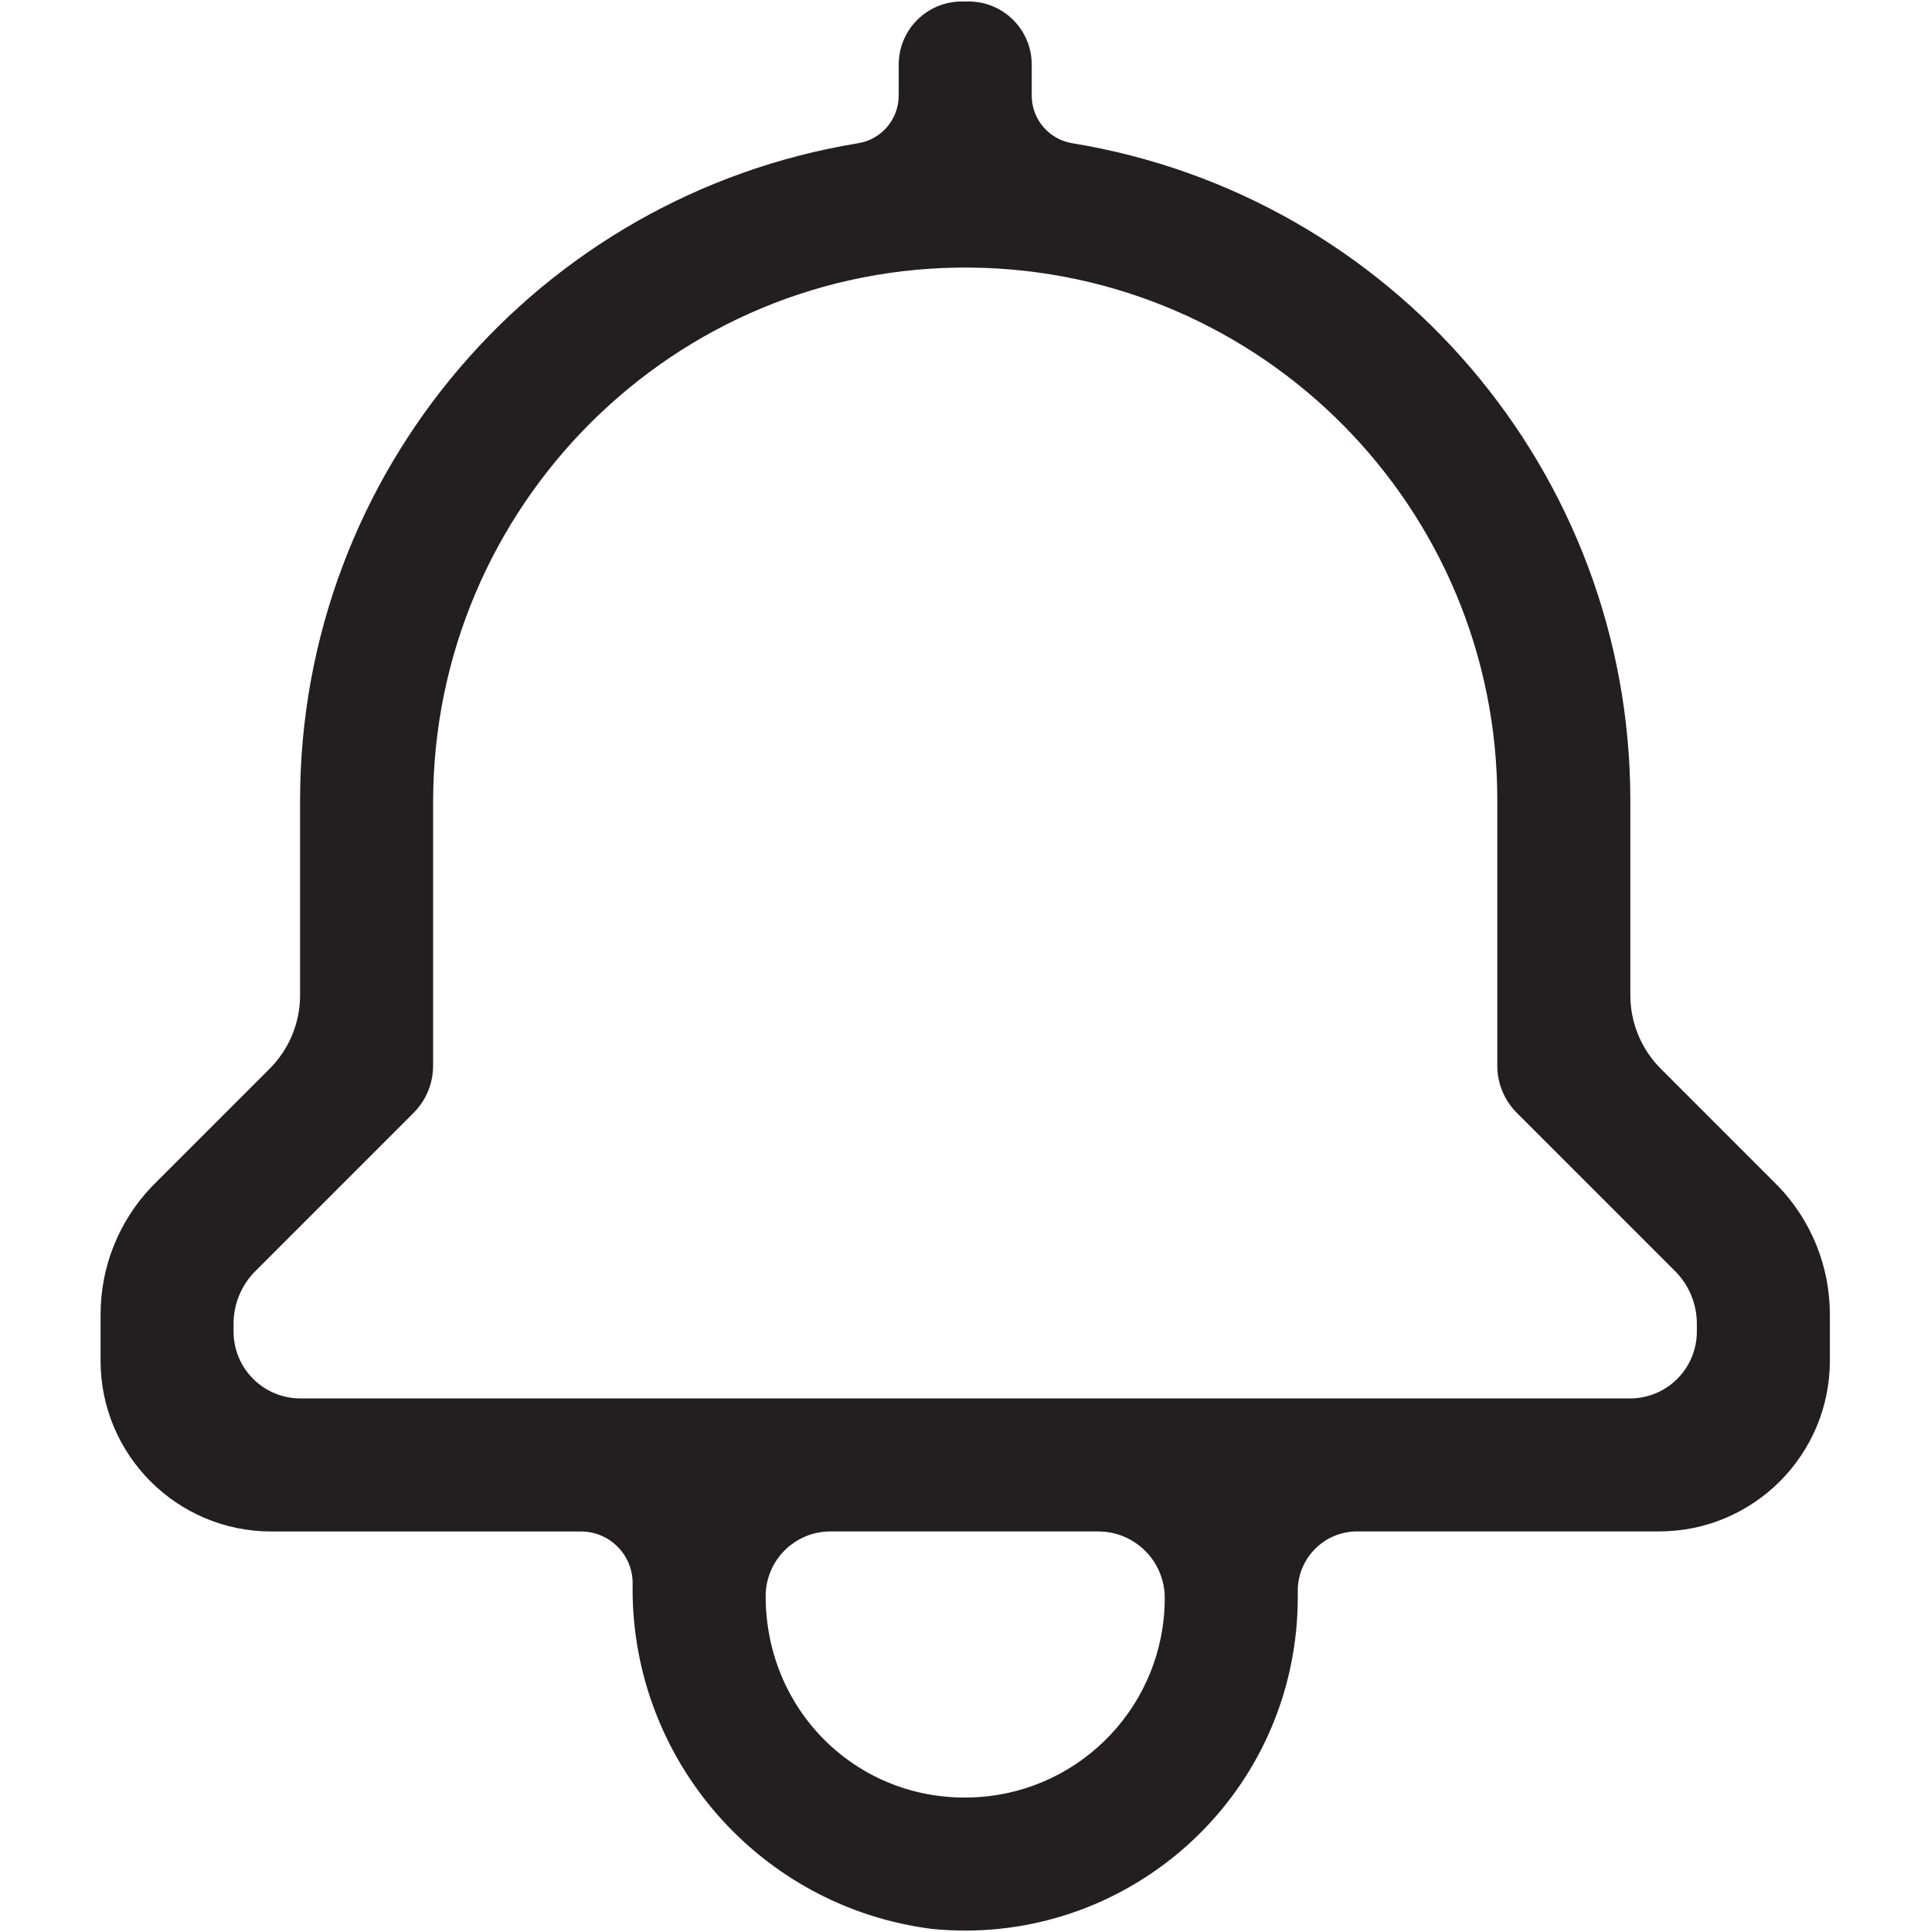
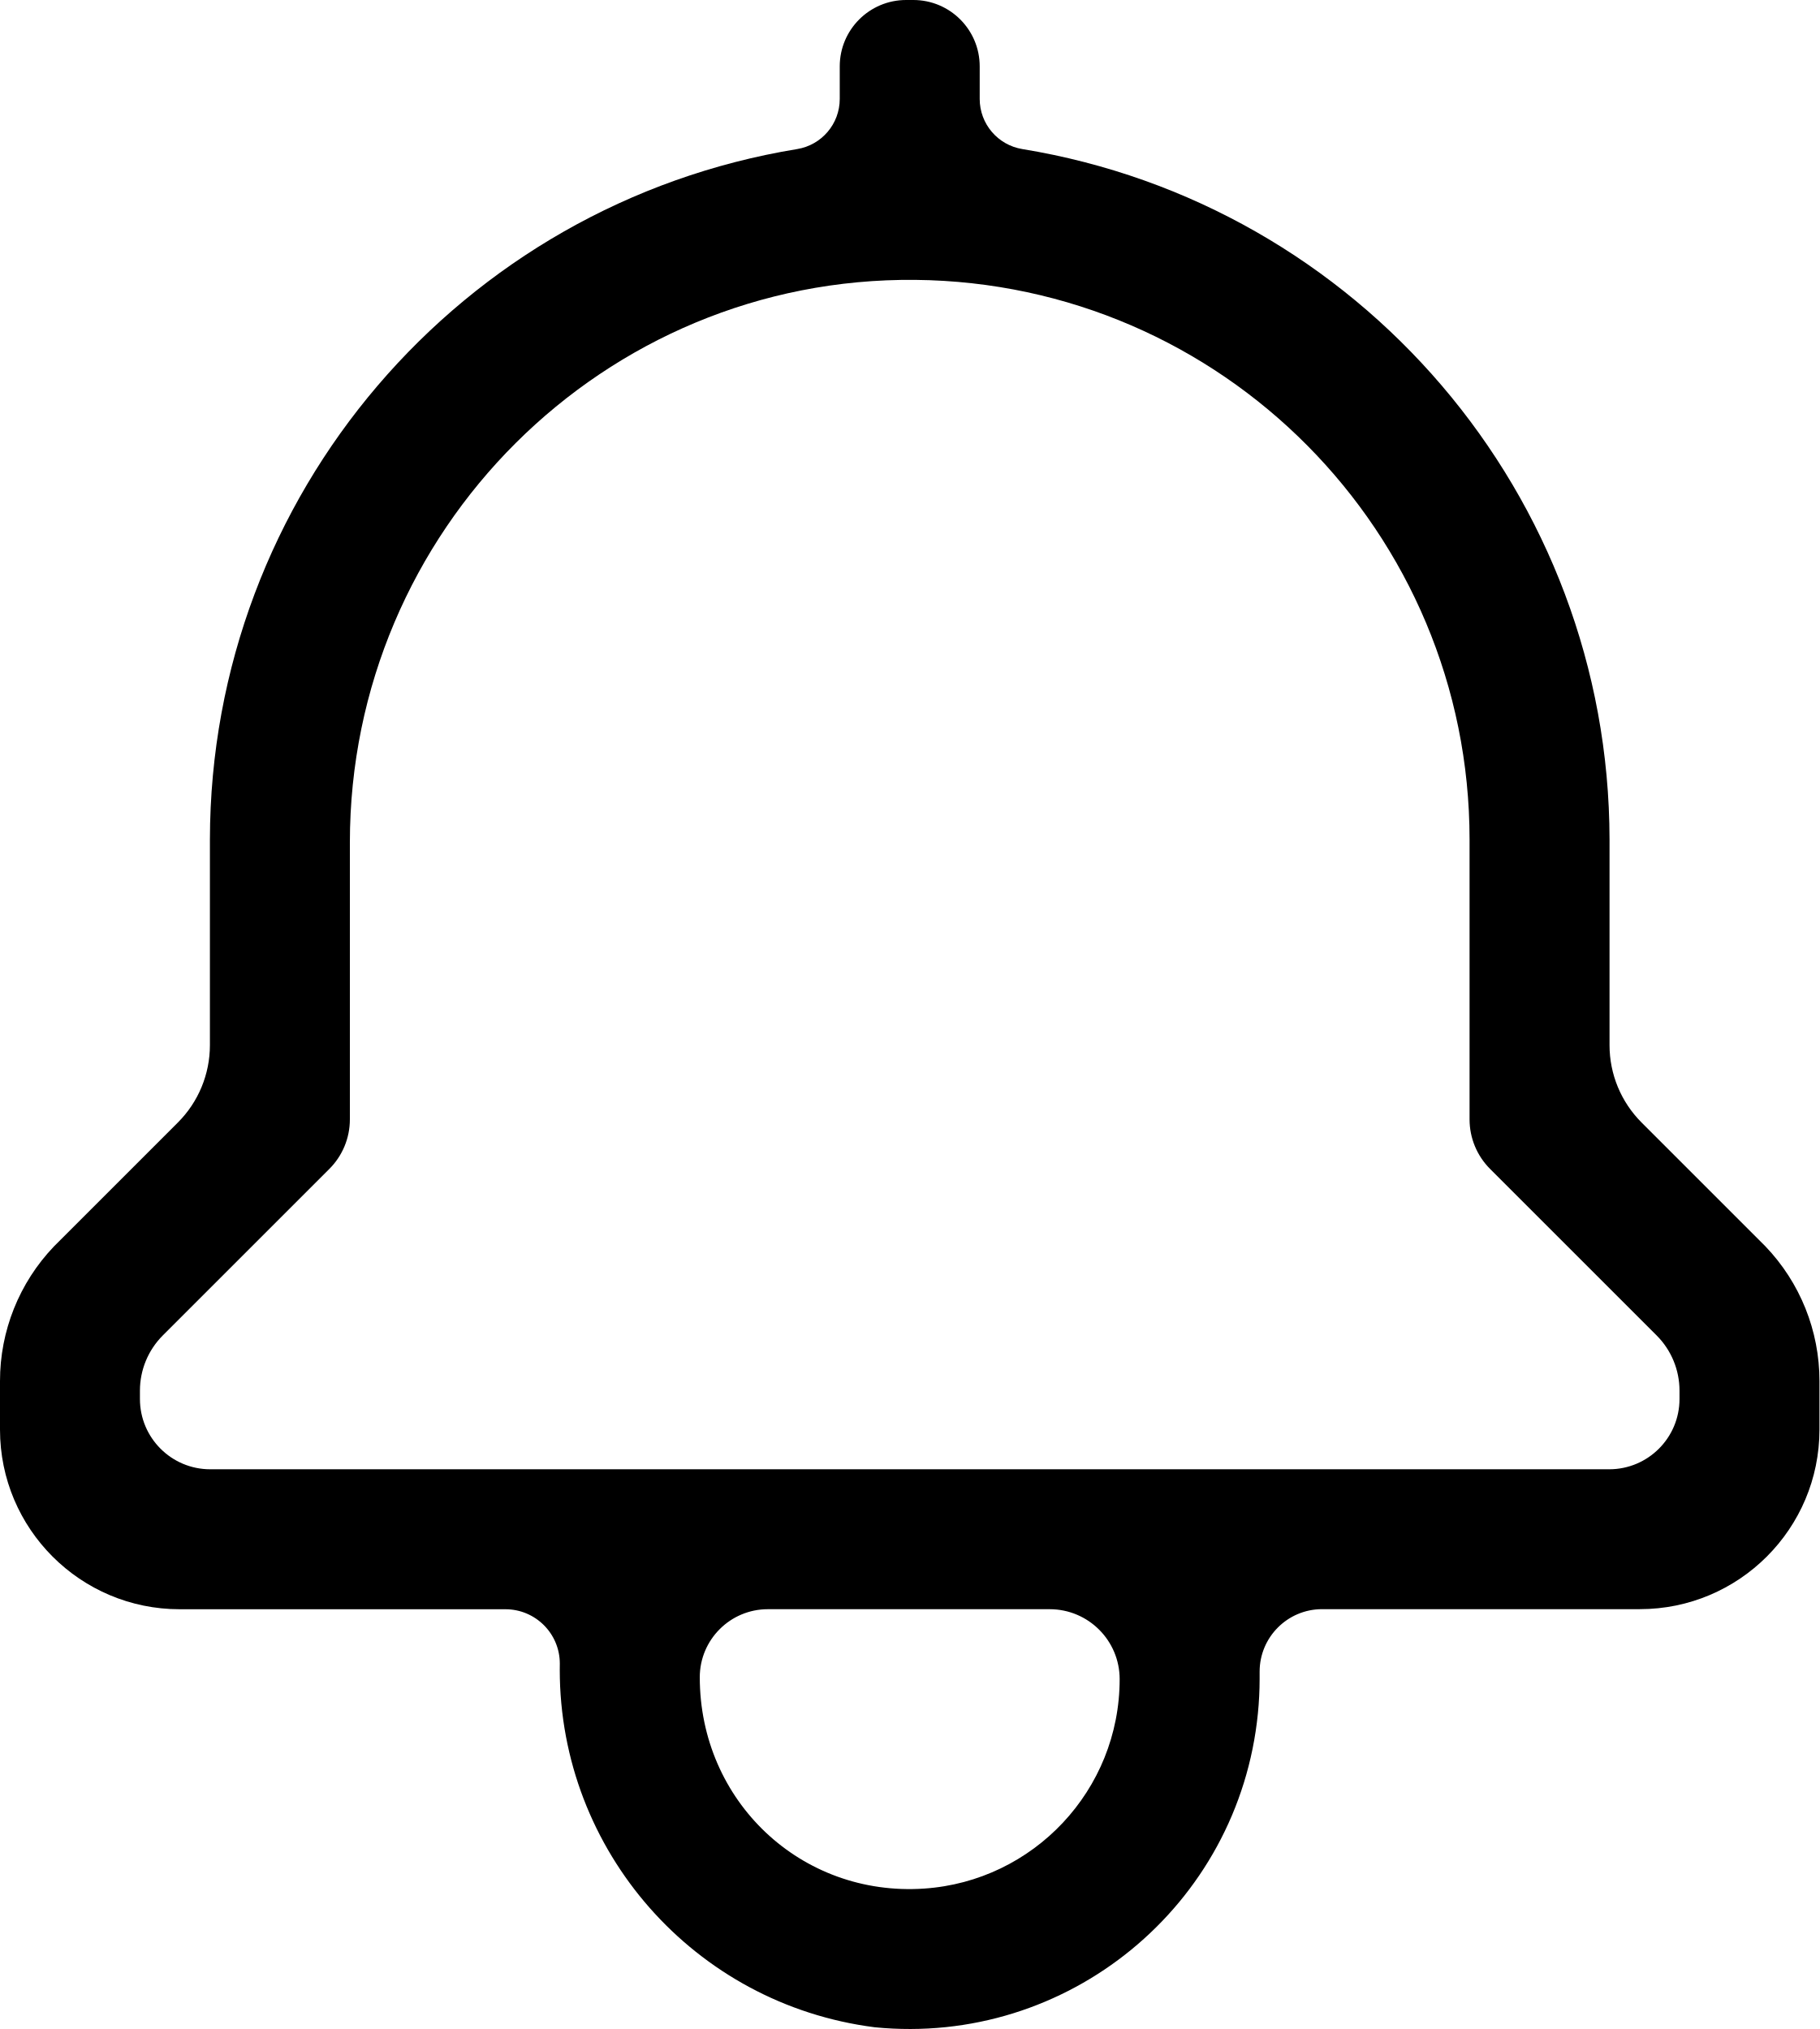
- <svg xmlns="http://www.w3.org/2000/svg" viewBox="0 0 2600 2601.84">
-   <defs>
-     <style>.cls-1{fill:none;}.cls-2{fill:#231f20;}</style>
-   </defs>
-   <g id="Layer_2" data-name="Layer 2">
-     <g id="Container">
-       <rect class="cls-1" width="2600" height="2601.84" />
-     </g>
-     <g id="Notification">
-       <path class="cls-2" d="M2395.24,1597.65l-7.82-7.82-150.57-150.58a140,140,0,0,1-41-99V1077c-.55-441.37-321.34-813.73-751.64-884.12a65.05,65.05,0,0,1-54.62-64.16V87a85,85,0,0,0-85-85h-9.16a85,85,0,0,0-85,85v41.73a65.05,65.05,0,0,1-54.62,64.16C725.5,263.27,404.71,635.63,404.16,1077v263.26a140,140,0,0,1-41,99l-150.5,150.51-.07.07-7.88,7.88-.26.27a249.2,249.2,0,0,0-69,172.49v62c0,127,103,230,230,230H782.47A69.61,69.61,0,0,1,852.08,2132c-.05,2.68-.07,5.37-.07,8,0,231.85,172.38,428.3,403.2,457.71,246.47,24.44,466.08-155.55,490.52-402q2.16-21.81,2.19-43.75v-9.59a80,80,0,0,1,80-80h406.67c127,0,230-103,230-230v-62A249.18,249.18,0,0,0,2395.24,1597.65ZM1318.53,2420.13c-157.92,10.76-287.28-112.25-287.28-270.54a87.16,87.16,0,0,1,87.16-87.17h360.76a89.59,89.59,0,0,1,89.58,89.59C1568.75,2294.21,1458.31,2410.61,1318.53,2420.13ZM404.58,1883.26a90,90,0,0,1-90-90V1782.6a100,100,0,0,1,29.28-70.71l161.06-161.06,52.16-52.16a89.62,89.62,0,0,0,26.25-63.33V1080.66c0-399.22,324.7-724.24,723.89-720.3,392.48,3.88,709.45,323.24,709.45,716.64v358.34a89.6,89.6,0,0,0,26.25,63.33l52.16,52.16,161.06,161.06a100,100,0,0,1,29.28,70.71v10.66a90,90,0,0,1-90,90Z" />
-     </g>
-   </g>
+ <svg xmlns="http://www.w3.org/2000/svg" viewBox="135.45 2 2329.14 2597.93">
+   <path d="M2395.24,1597.65l-7.82-7.82-150.57-150.58a140,140,0,0,1-41-99V1077c-.55-441.37-321.34-813.73-751.64-884.12a65.05,65.05,0,0,1-54.62-64.16V87a85,85,0,0,0-85-85h-9.16a85,85,0,0,0-85,85v41.73a65.05,65.05,0,0,1-54.62,64.16C725.5,263.27,404.71,635.63,404.16,1077v263.26a140,140,0,0,1-41,99l-150.5,150.51-.07.07-7.88,7.88-.26.27a249.2,249.2,0,0,0-69,172.49v62c0,127,103,230,230,230H782.47A69.61,69.61,0,0,1,852.08,2132c-.05,2.68-.07,5.37-.07,8,0,231.85,172.38,428.3,403.2,457.71,246.47,24.44,466.08-155.55,490.52-402q2.16-21.81,2.19-43.75v-9.59a80,80,0,0,1,80-80h406.67c127,0,230-103,230-230v-62A249.18,249.18,0,0,0,2395.24,1597.65ZM1318.53,2420.13c-157.92,10.76-287.28-112.25-287.28-270.54a87.16,87.16,0,0,1,87.16-87.17h360.76a89.59,89.59,0,0,1,89.58,89.59C1568.75,2294.21,1458.31,2410.61,1318.53,2420.13ZM404.58,1883.26a90,90,0,0,1-90-90V1782.6a100,100,0,0,1,29.28-70.71l161.06-161.06,52.16-52.16a89.62,89.62,0,0,0,26.25-63.33V1080.66c0-399.22,324.7-724.24,723.89-720.3,392.48,3.88,709.45,323.24,709.45,716.64v358.34a89.6,89.6,0,0,0,26.25,63.33l52.16,52.16,161.06,161.06a100,100,0,0,1,29.28,70.71v10.66a90,90,0,0,1-90,90Z" />
</svg>
